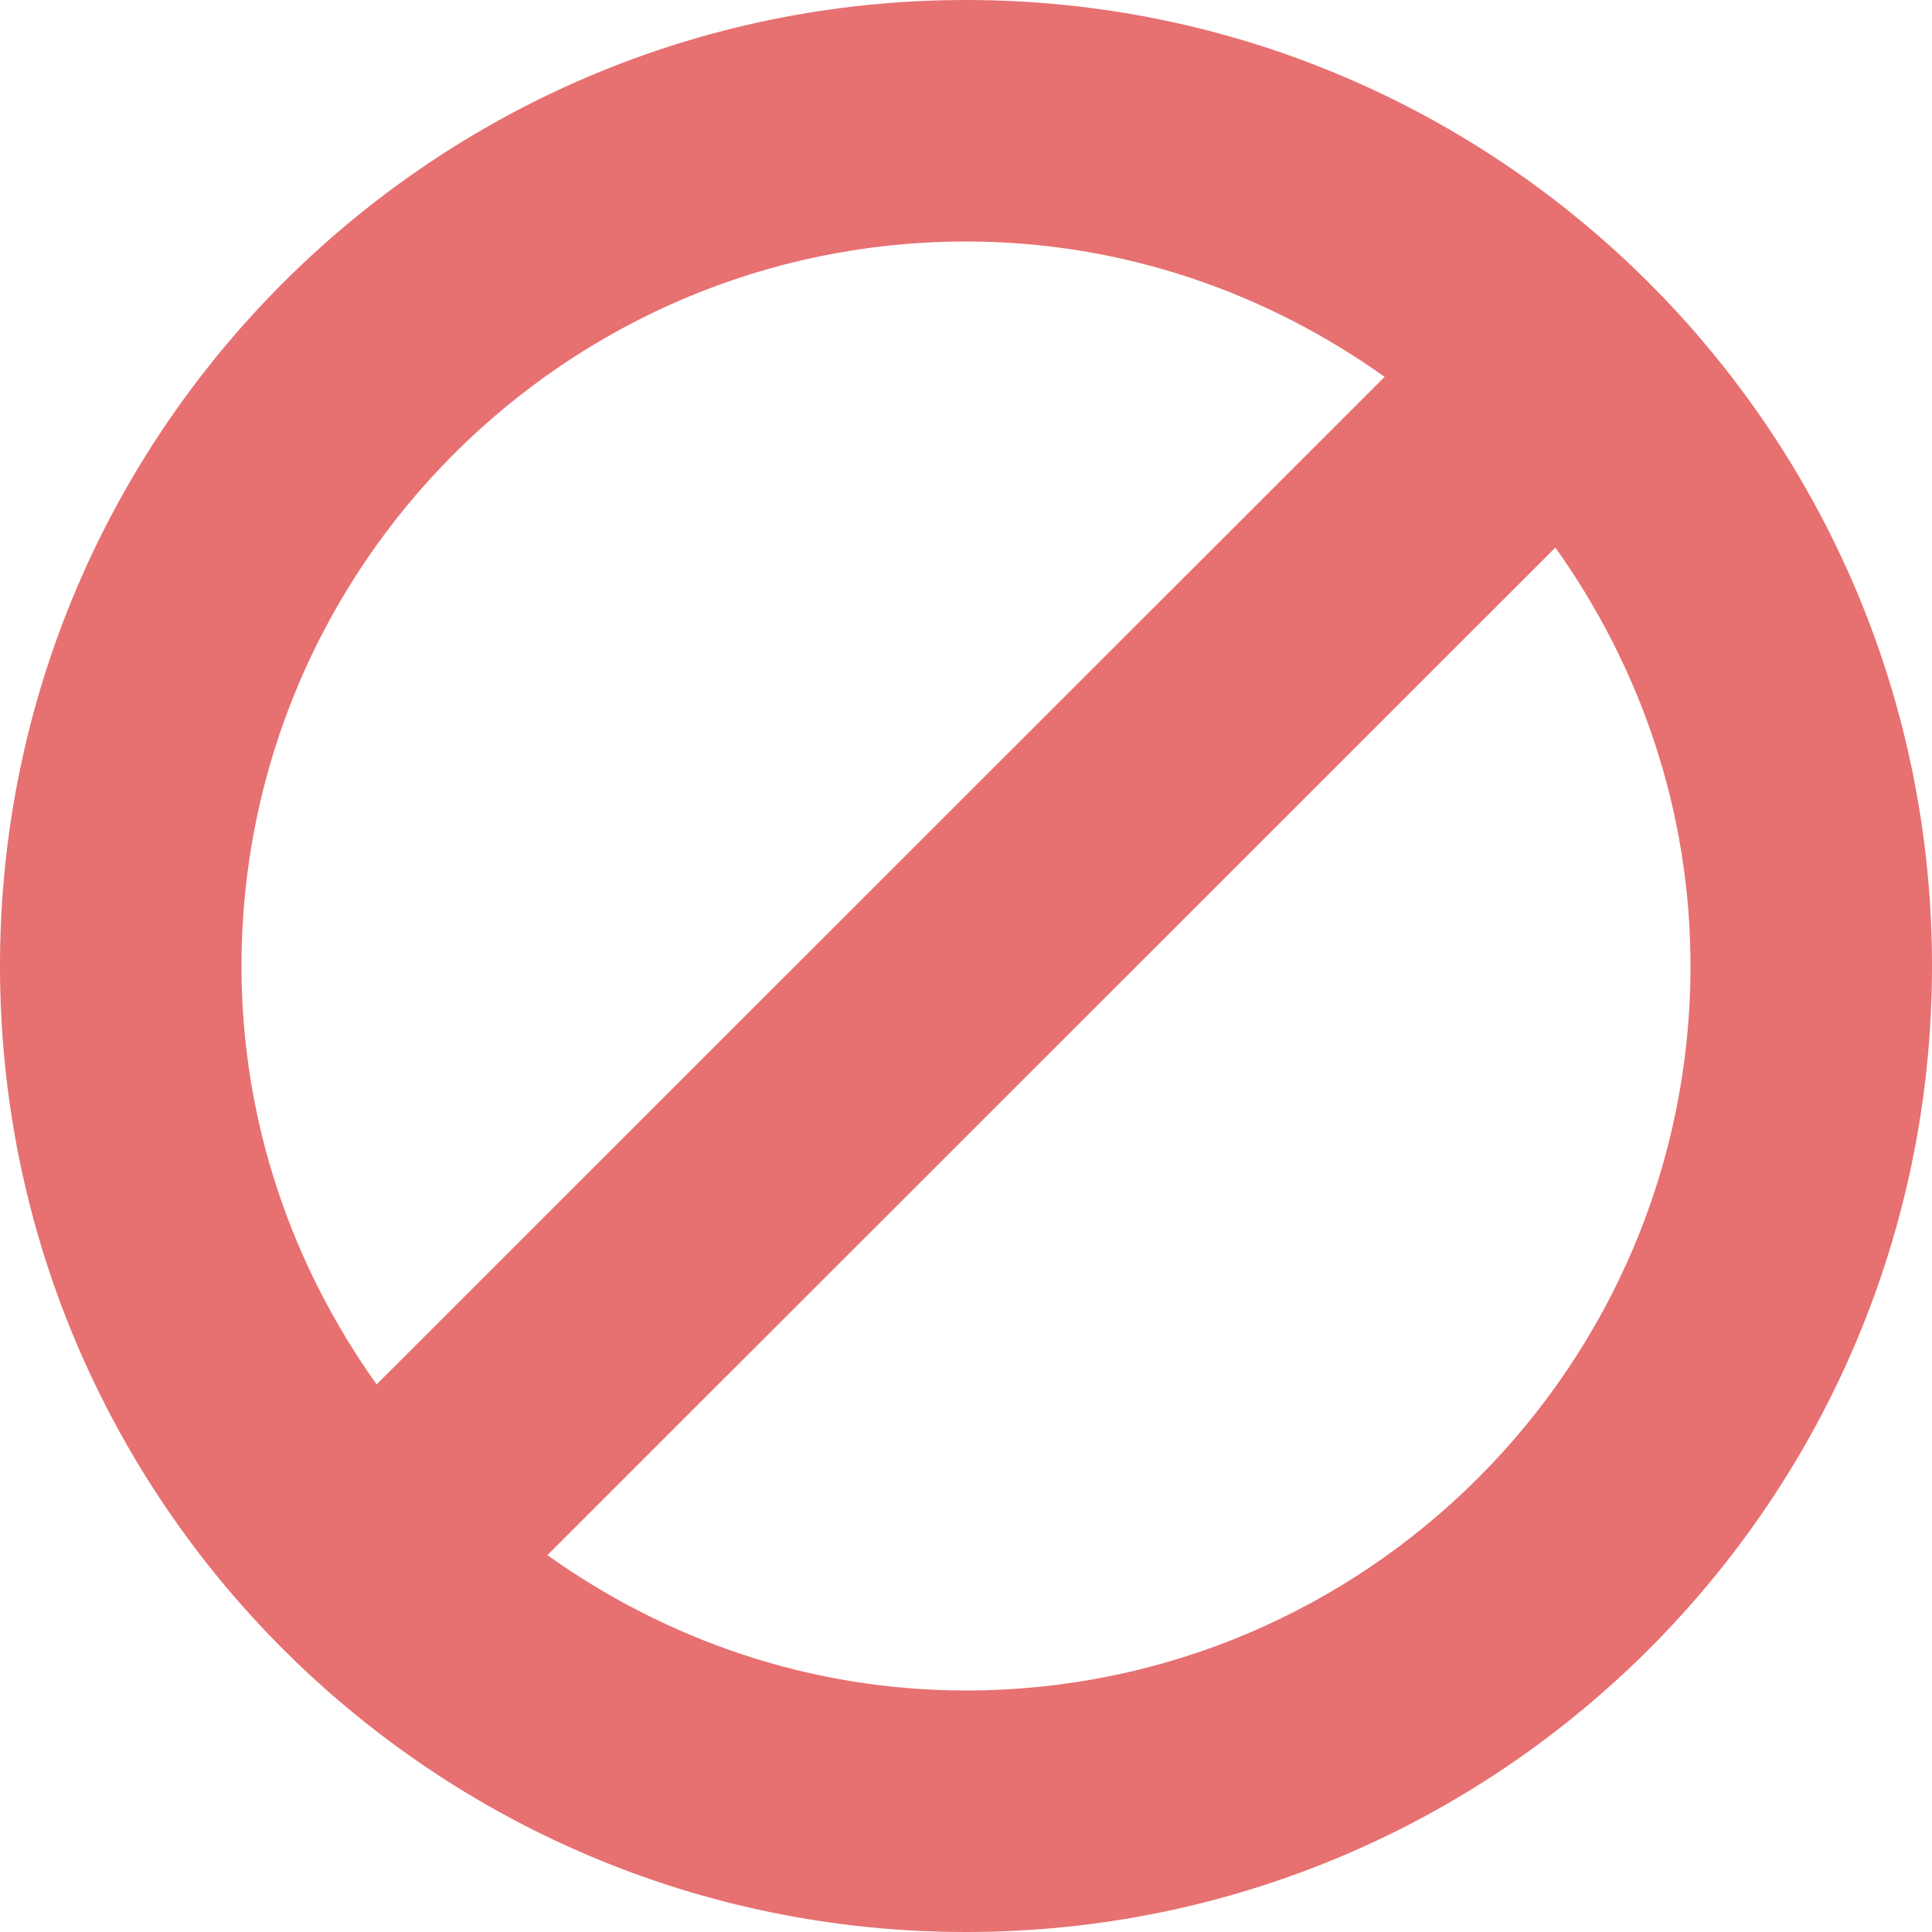
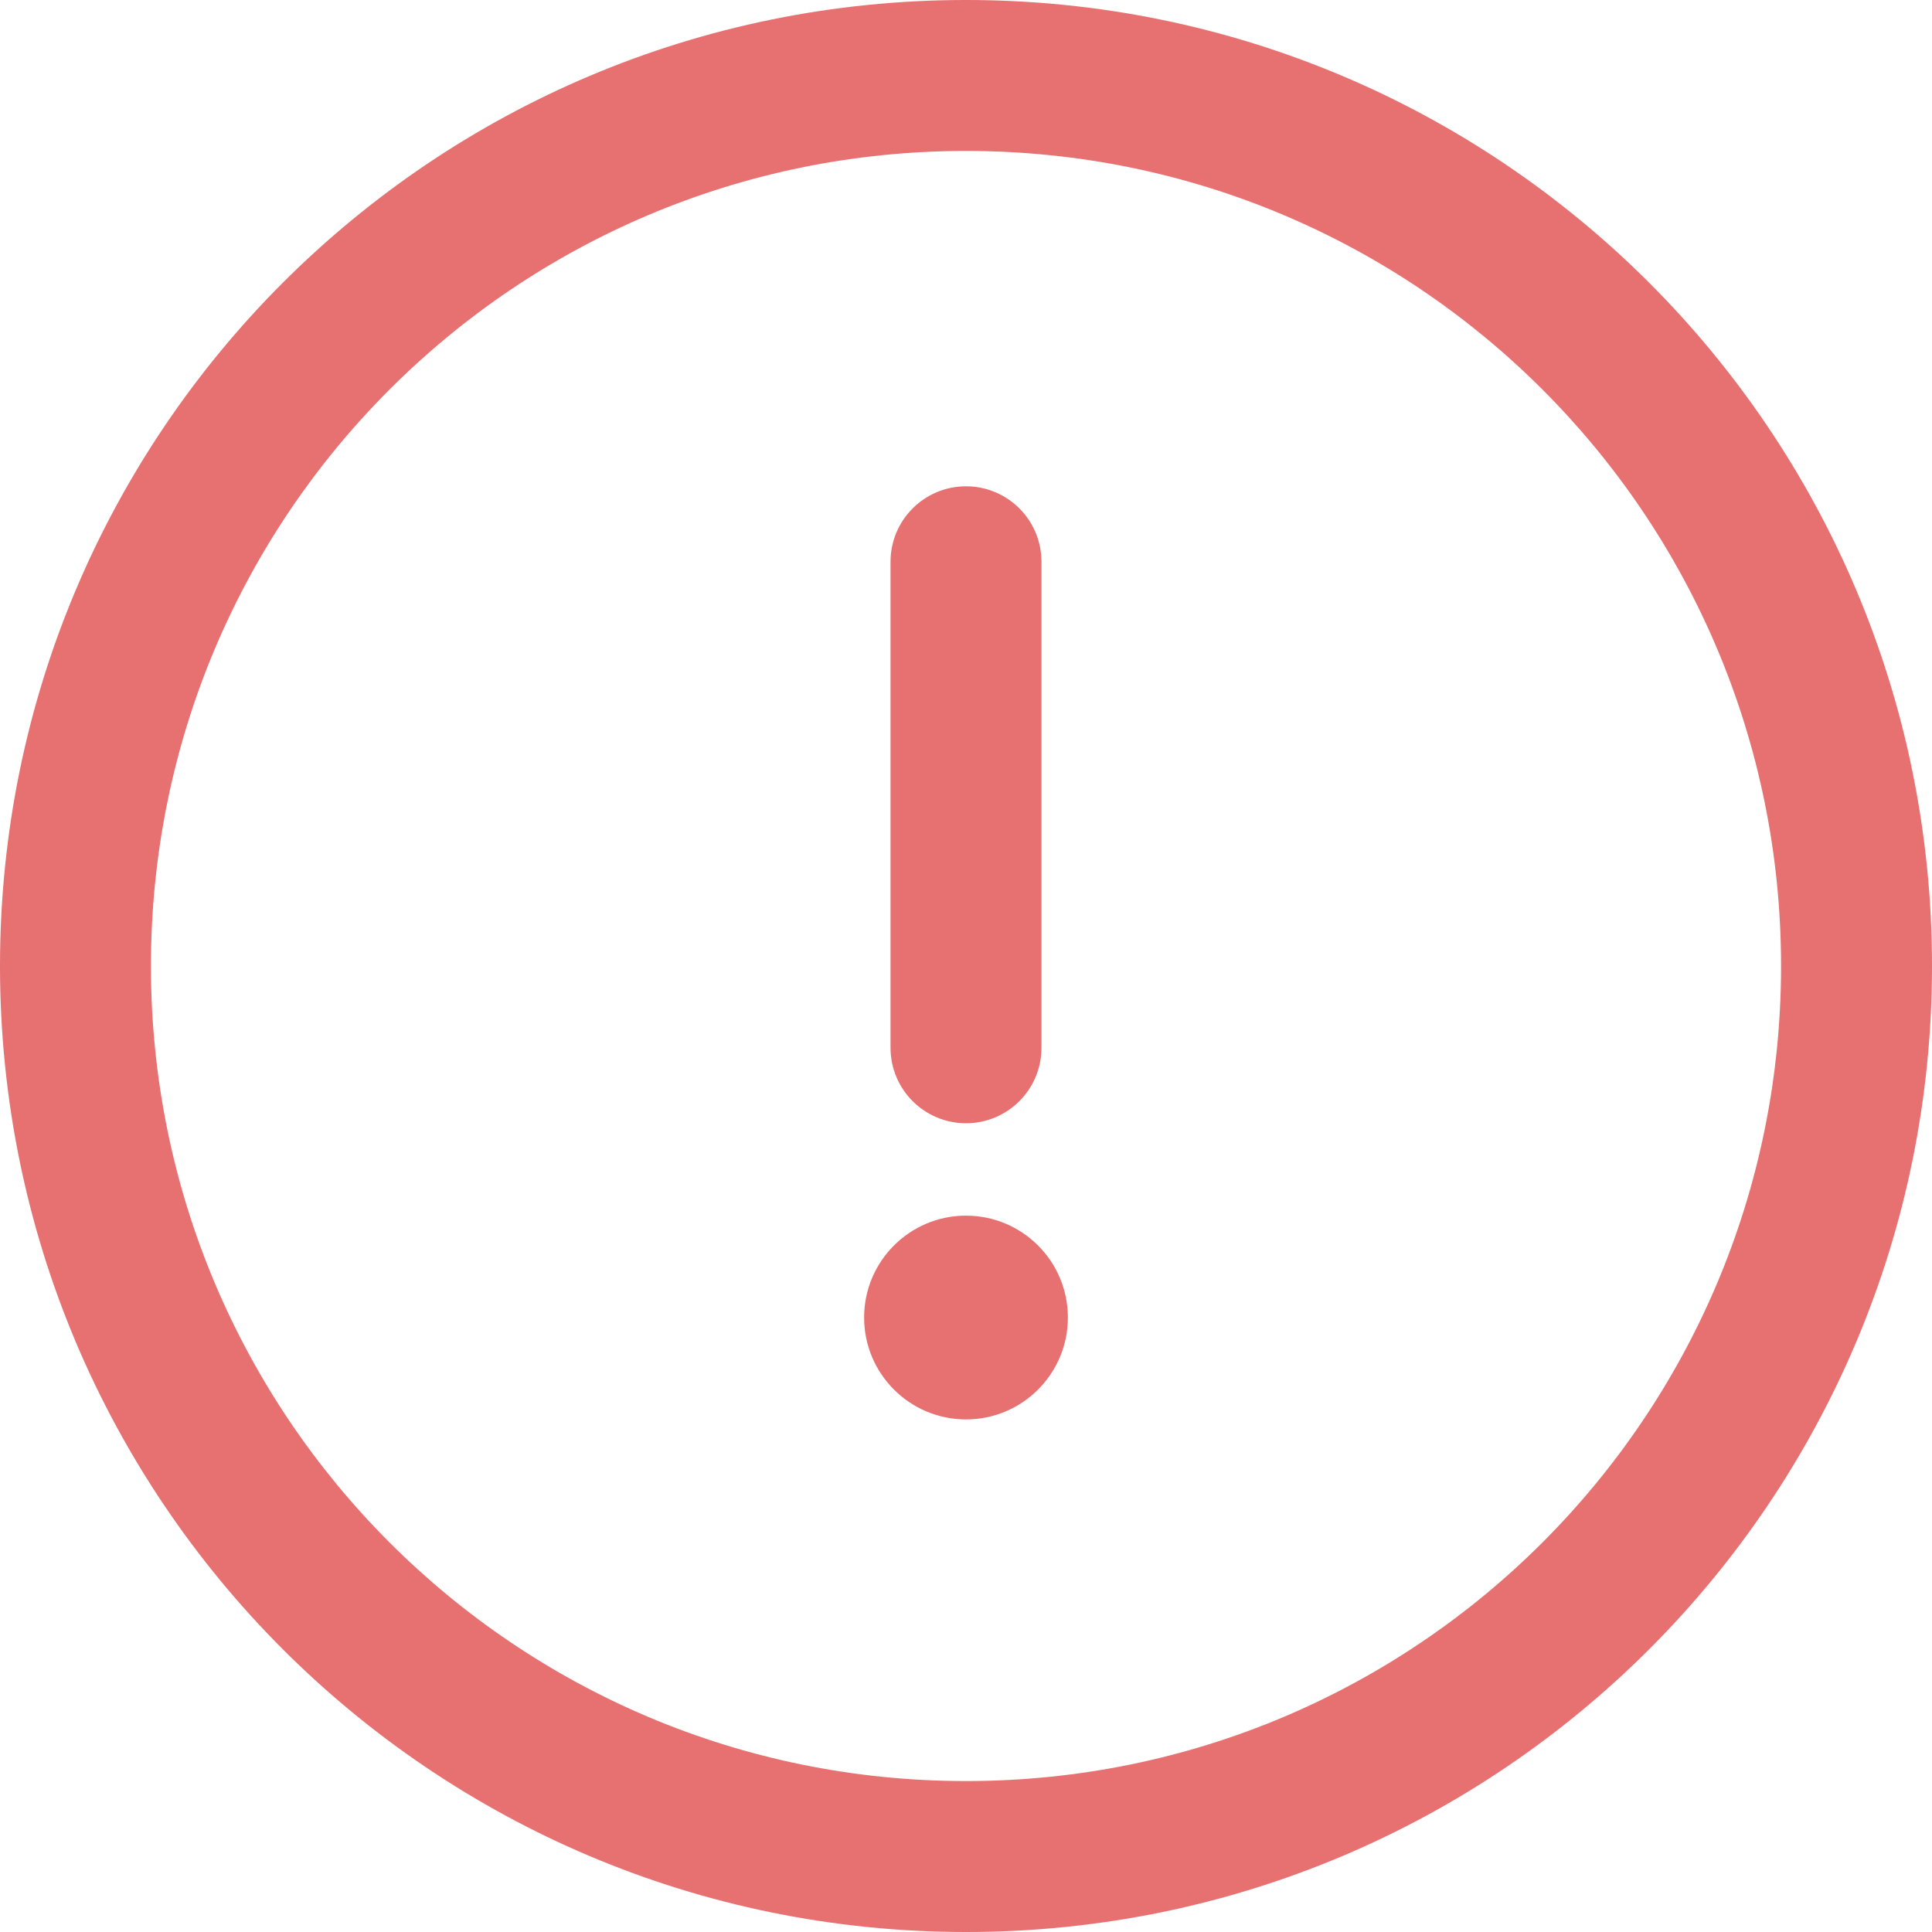
- <svg xmlns="http://www.w3.org/2000/svg" version="1.1" id="Capa_1" x="0px" y="0px" viewBox="0 0 32 32" style="enable-background:new 0 0 32 32;" xml:space="preserve">
+ <svg xmlns="http://www.w3.org/2000/svg" version="1.1" id="Capa_1" x="0px" y="0px" viewBox="0 0 512 512" style="enable-background:new 0 0 512 512;" xml:space="preserve">
  <g>
-     <g id="denied">
-       <path style="fill:#e77071;" d="M16,0C7.164,0,0,7.164,0,16s7.164,16,16,16s16-7.164,16-16S24.836,0,16,0z M16,4    c2.59,0,4.973,0.844,6.934,2.242L6.238,22.93C4.84,20.969,4,18.586,4,16C4,9.383,9.383,4,16,4z M16,28    c-2.59,0-4.973-0.844-6.934-2.242L25.762,9.07C27.16,11.031,28,13.414,28,16C28,22.617,22.617,28,16,28z" />
+     <g>
+       <path style="fill:#e77071;" d="M256,0C114.497,0,0,114.507,0,256c0,141.503,114.507,256,256,256c141.503,0,256-114.507,256-256    C512,114.497,397.493,0,256,0z M256,472c-119.393,0-216-96.615-216-216c0-119.393,96.615-216,216-216    c119.393,0,216,96.615,216,216C472,375.393,375.385,472,256,472z" />
+     </g>
+   </g>
+   <g>
+     <g>
+       <path style="fill:#e77071;" d="M256,128.877c-11.046,0-20,8.954-20,20V277.67c0,11.046,8.954,20,20,20s20-8.954,20-20V148.877    C276,137.831,267.046,128.877,256,128.877z" />
+     </g>
+   </g>
+   <g>
+     <g>
+       <circle style="fill:#e77071;" cx="256" cy="349.16" r="27" />
    </g>
  </g>
  <g>
</g>
  <g>
</g>
  <g>
</g>
  <g>
</g>
  <g>
</g>
  <g>
</g>
  <g>
</g>
  <g>
</g>
  <g>
</g>
  <g>
</g>
  <g>
</g>
  <g>
</g>
  <g>
</g>
  <g>
</g>
  <g>
</g>
</svg>
